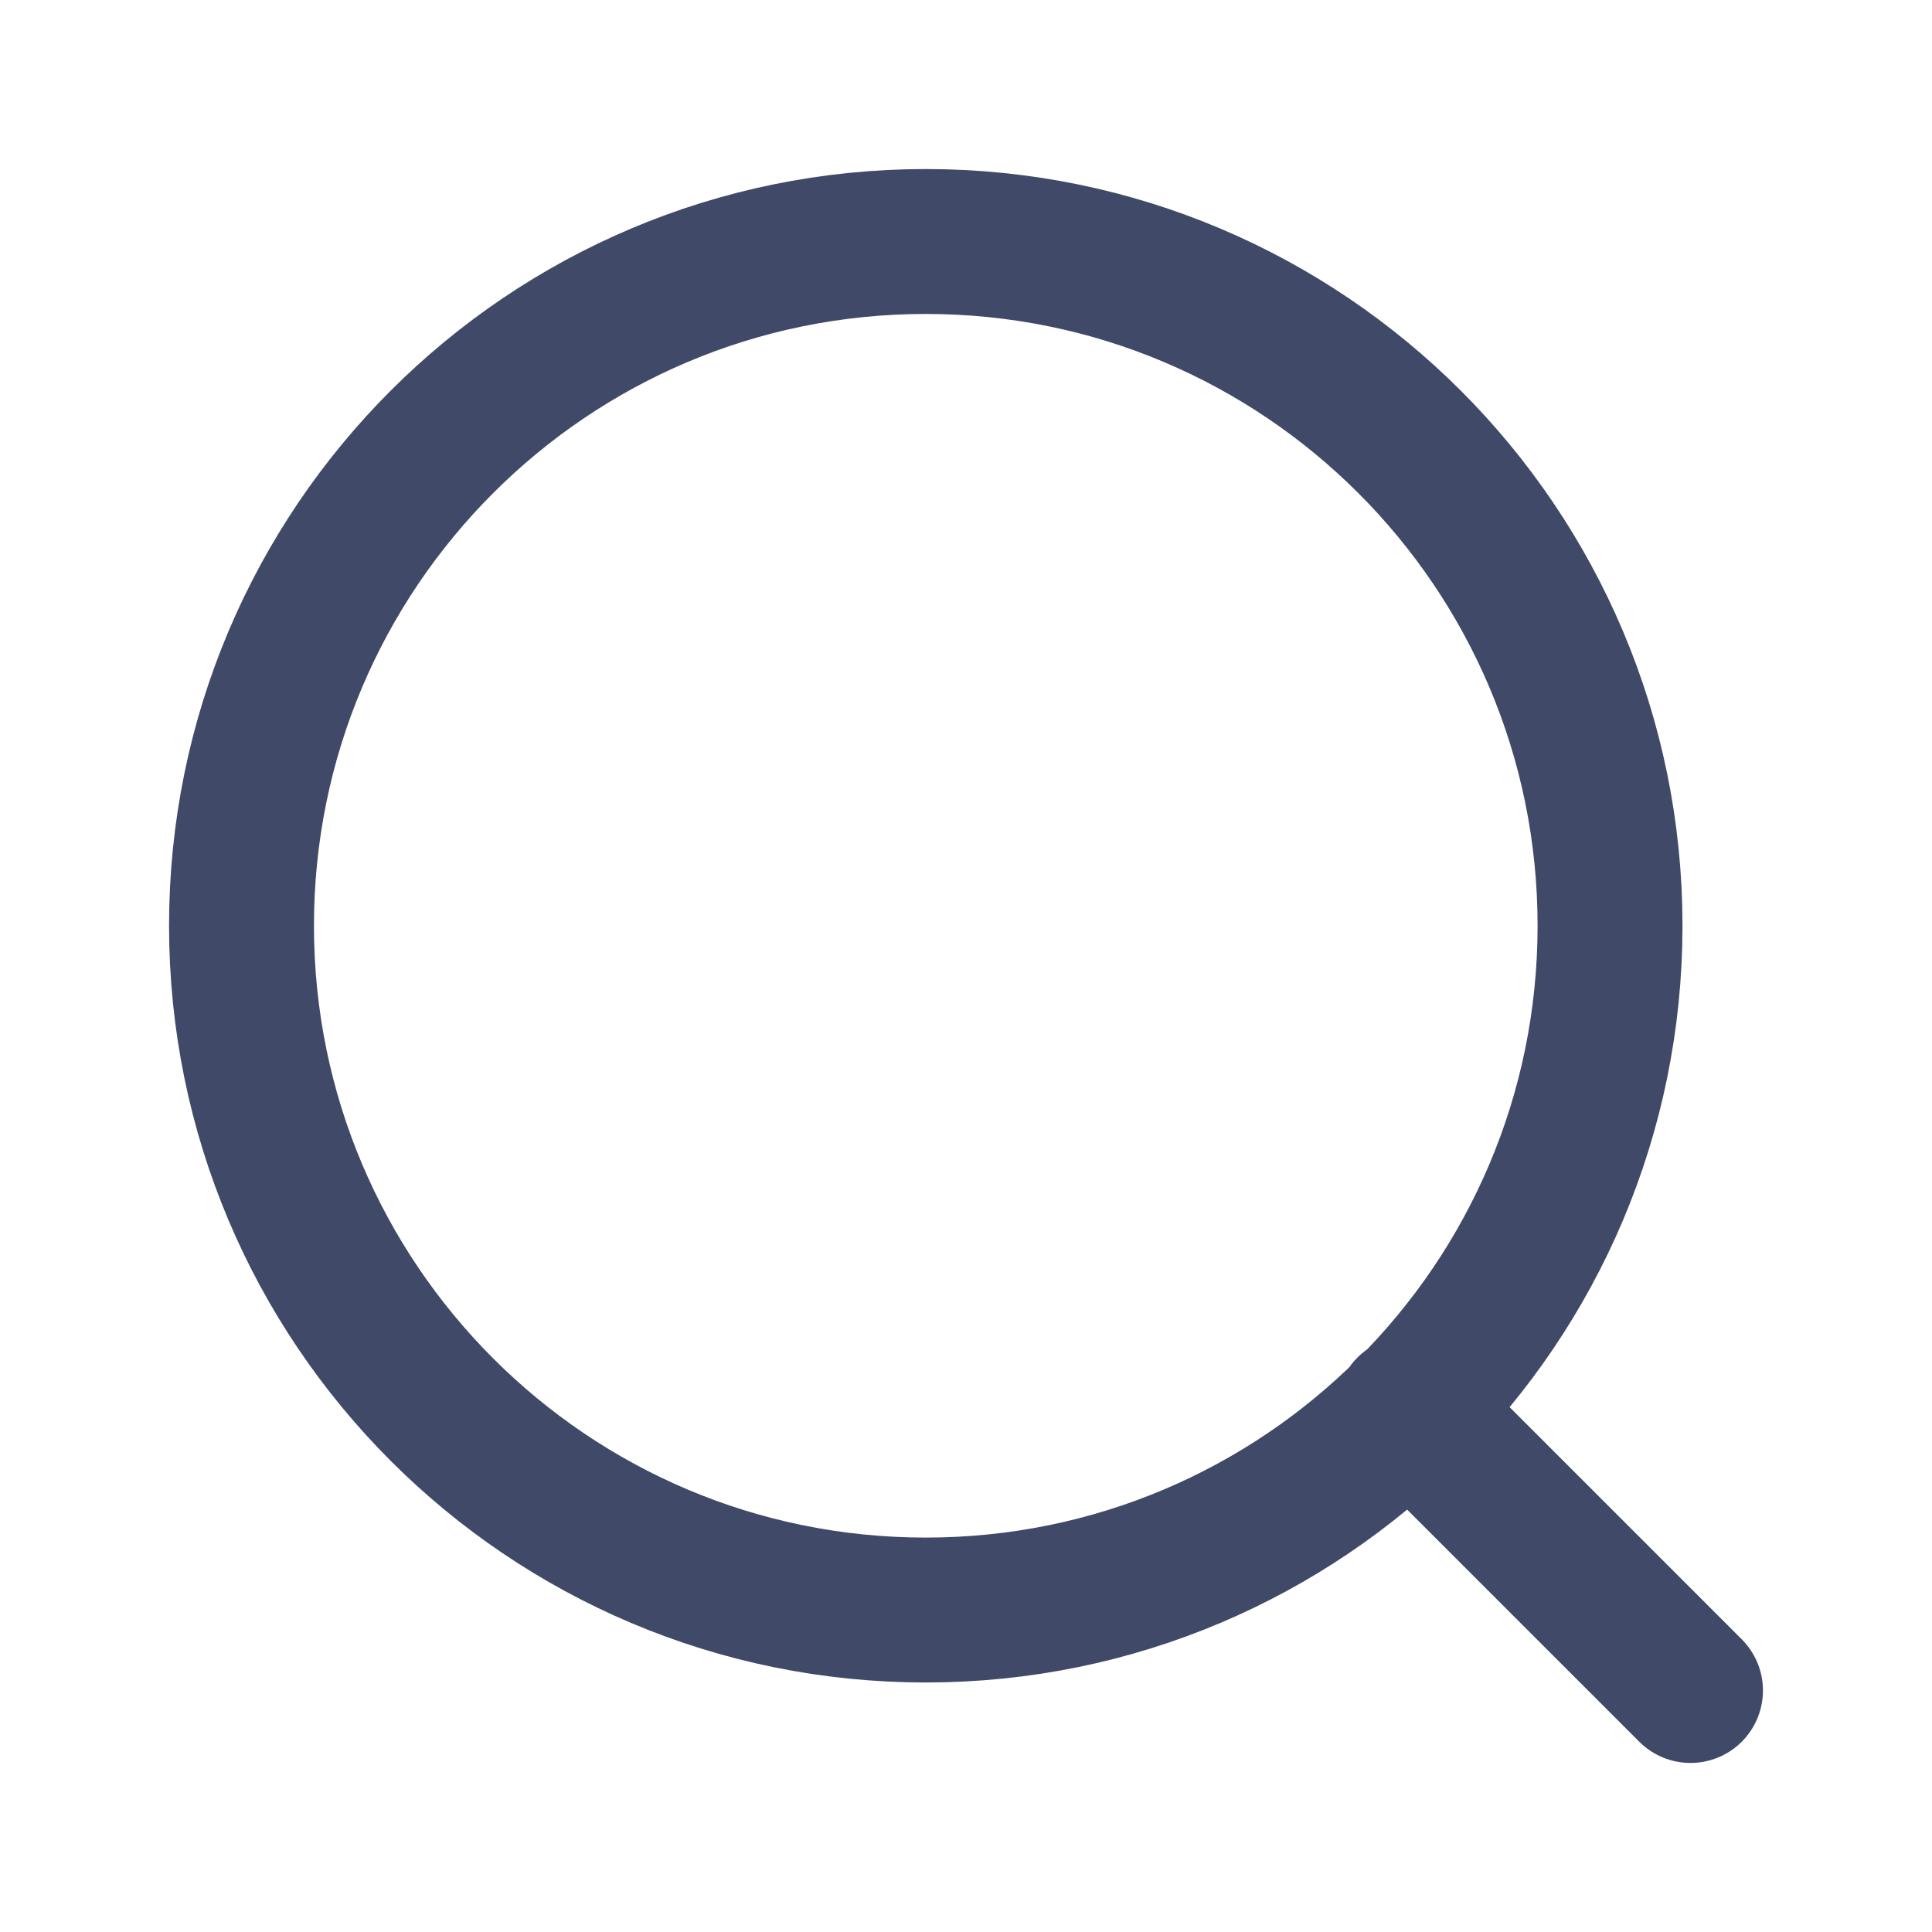
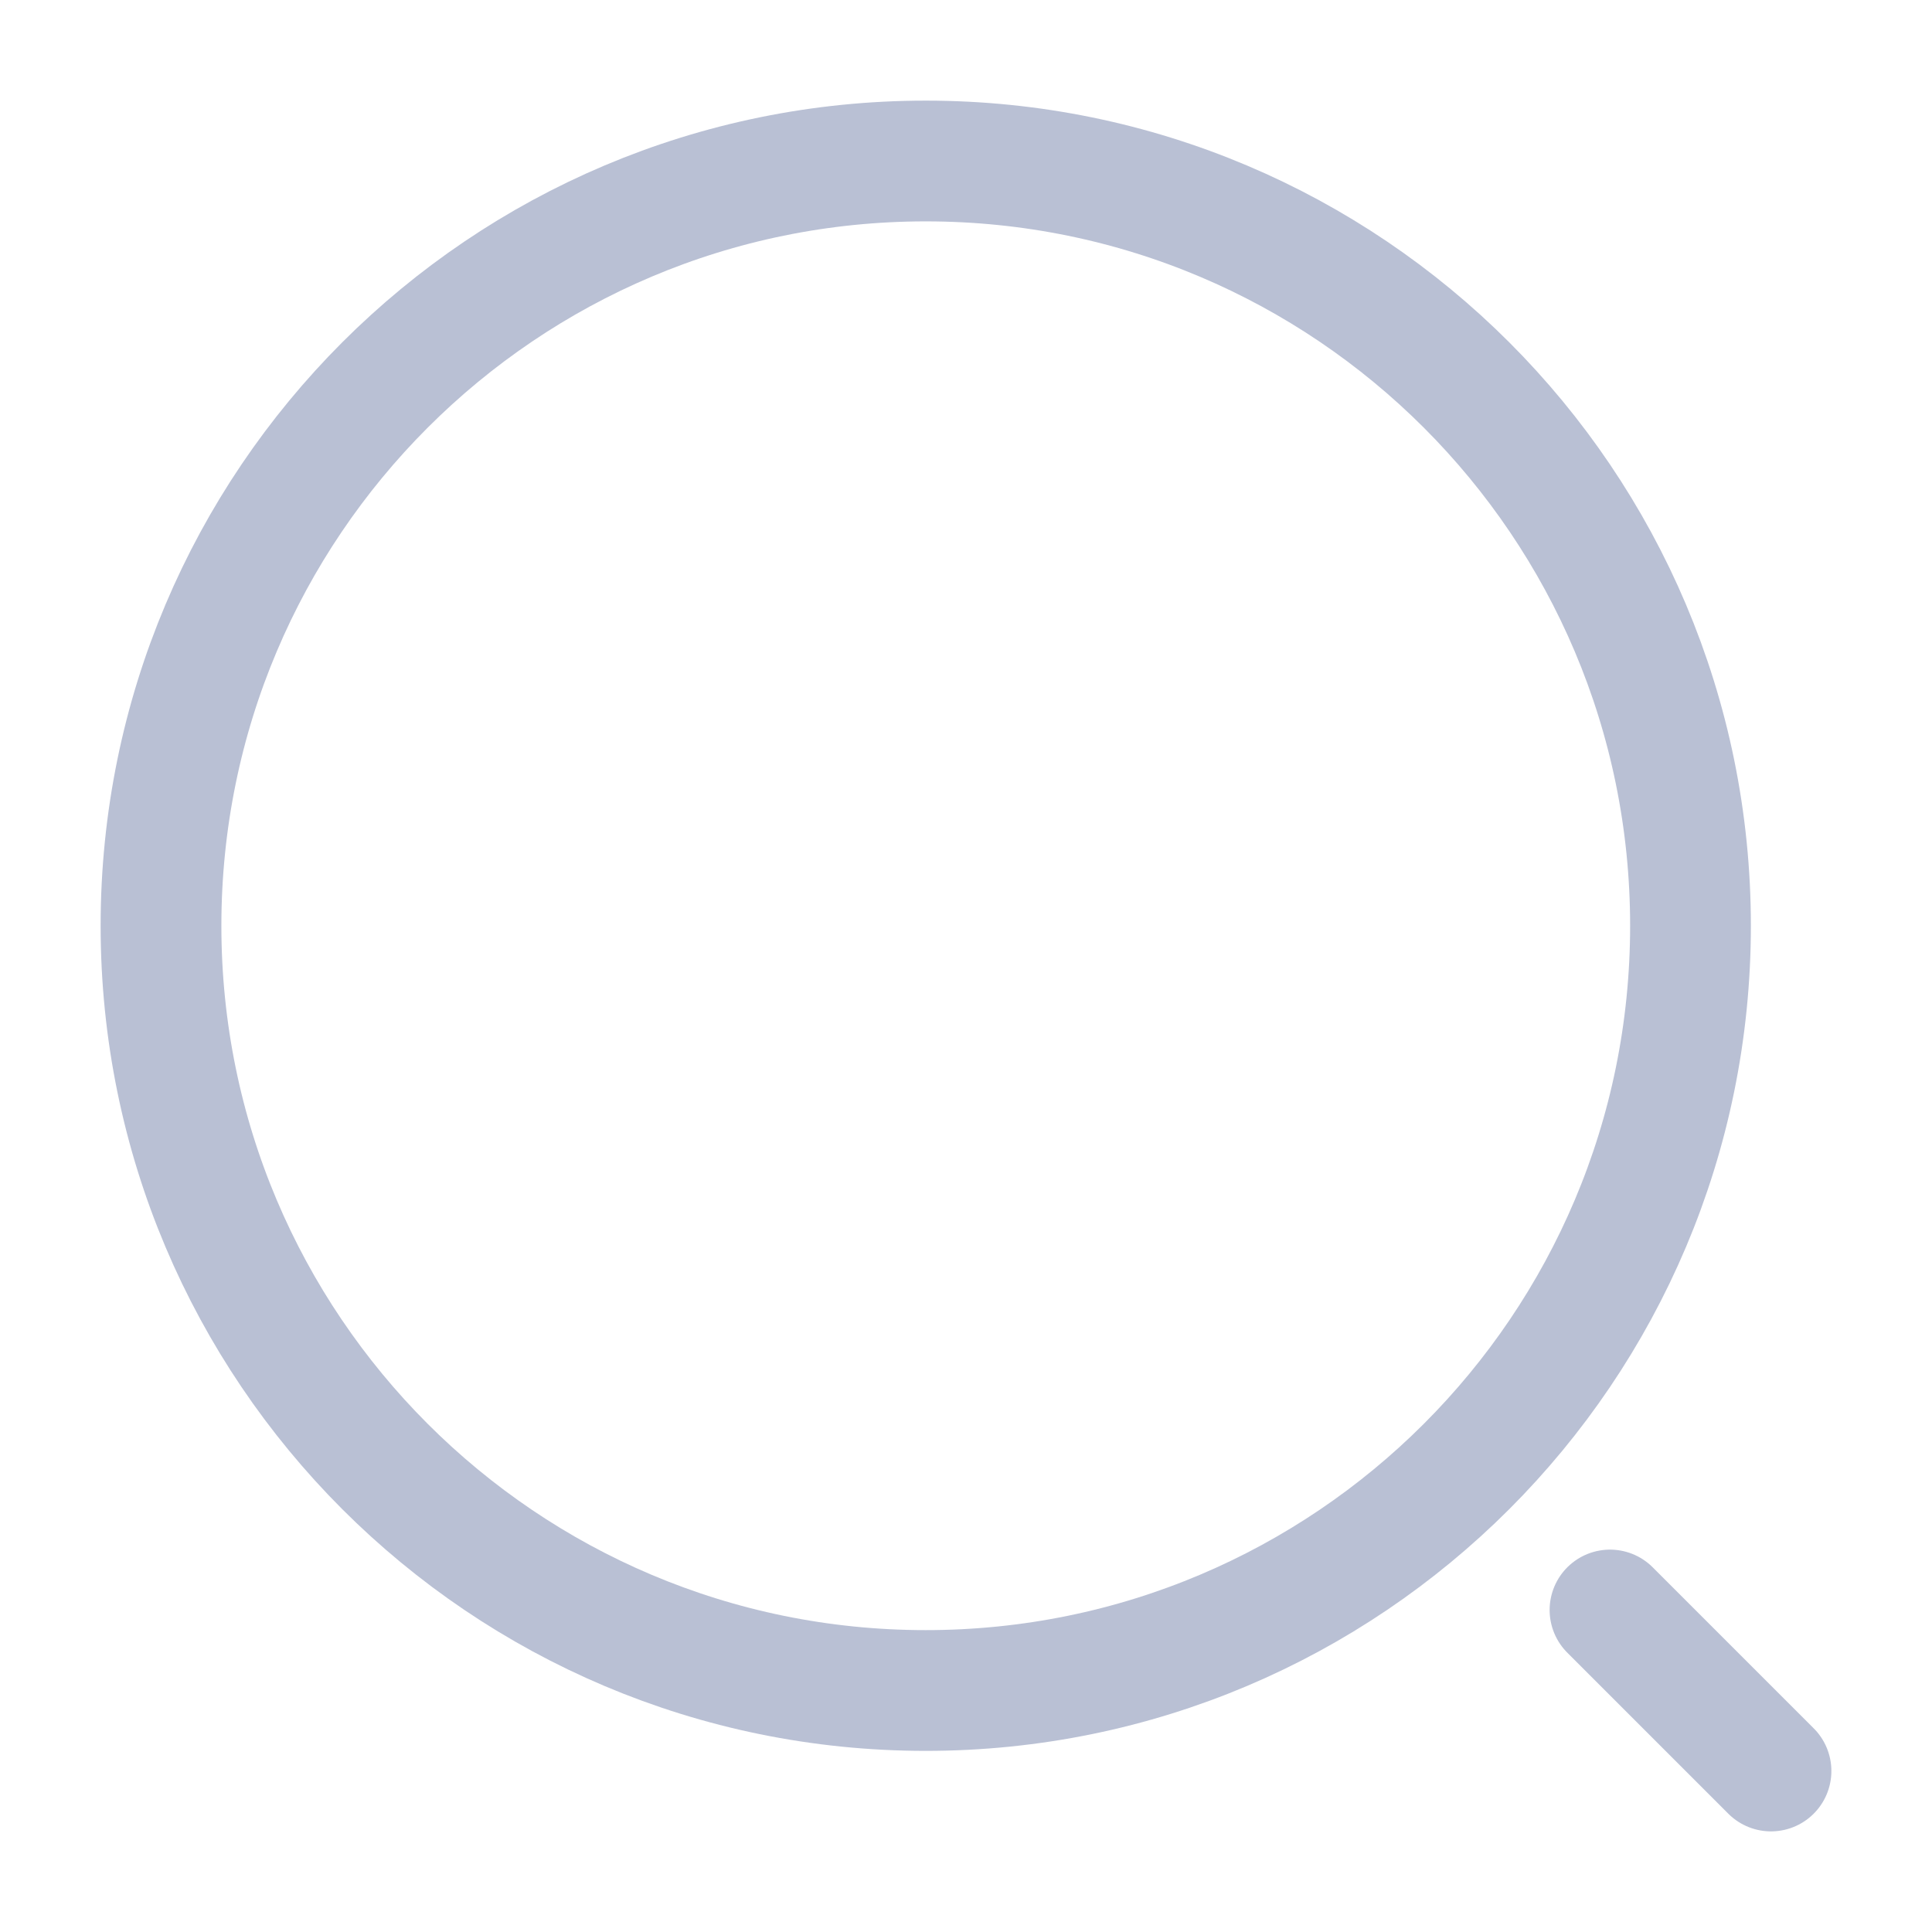
- <svg xmlns="http://www.w3.org/2000/svg" width="20" height="20" viewBox="0 0 20 20" fill="none">
-   <g id="search-lg">
-     <path id="Icon" d="M17.5 17.5L14.583 14.583M16.667 9.583C16.667 13.495 13.495 16.667 9.583 16.667C5.671 16.667 2.5 13.495 2.5 9.583C2.5 5.671 5.671 2.5 9.583 2.5C13.495 2.5 16.667 5.671 16.667 9.583Z" stroke="#404968" stroke-width="1.5" stroke-linecap="round" stroke-linejoin="round" />
+ <svg xmlns="http://www.w3.org/2000/svg" width="24" height="24" viewBox="0 0 24 24" fill="none">
+   <g id="Prefix">
+     <g id="vuesax/linear/search-normal">
+       <g id="search-normal">
+         <path id="Vector" d="M11.5 21C16.747 21 21 16.747 21 11.5C21 6.253 16.747 2 11.5 2C6.253 2 2 6.253 2 11.5C2 16.747 6.253 21 11.5 21Z" stroke="#B9C0D4" stroke-width="1.5" stroke-linecap="round" stroke-linejoin="round" />
+         <path id="Vector_2" d="M22 22L20 20" stroke="#B9C0D4" stroke-width="1.5" stroke-linecap="round" stroke-linejoin="round" />
+       </g>
+     </g>
  </g>
</svg>
